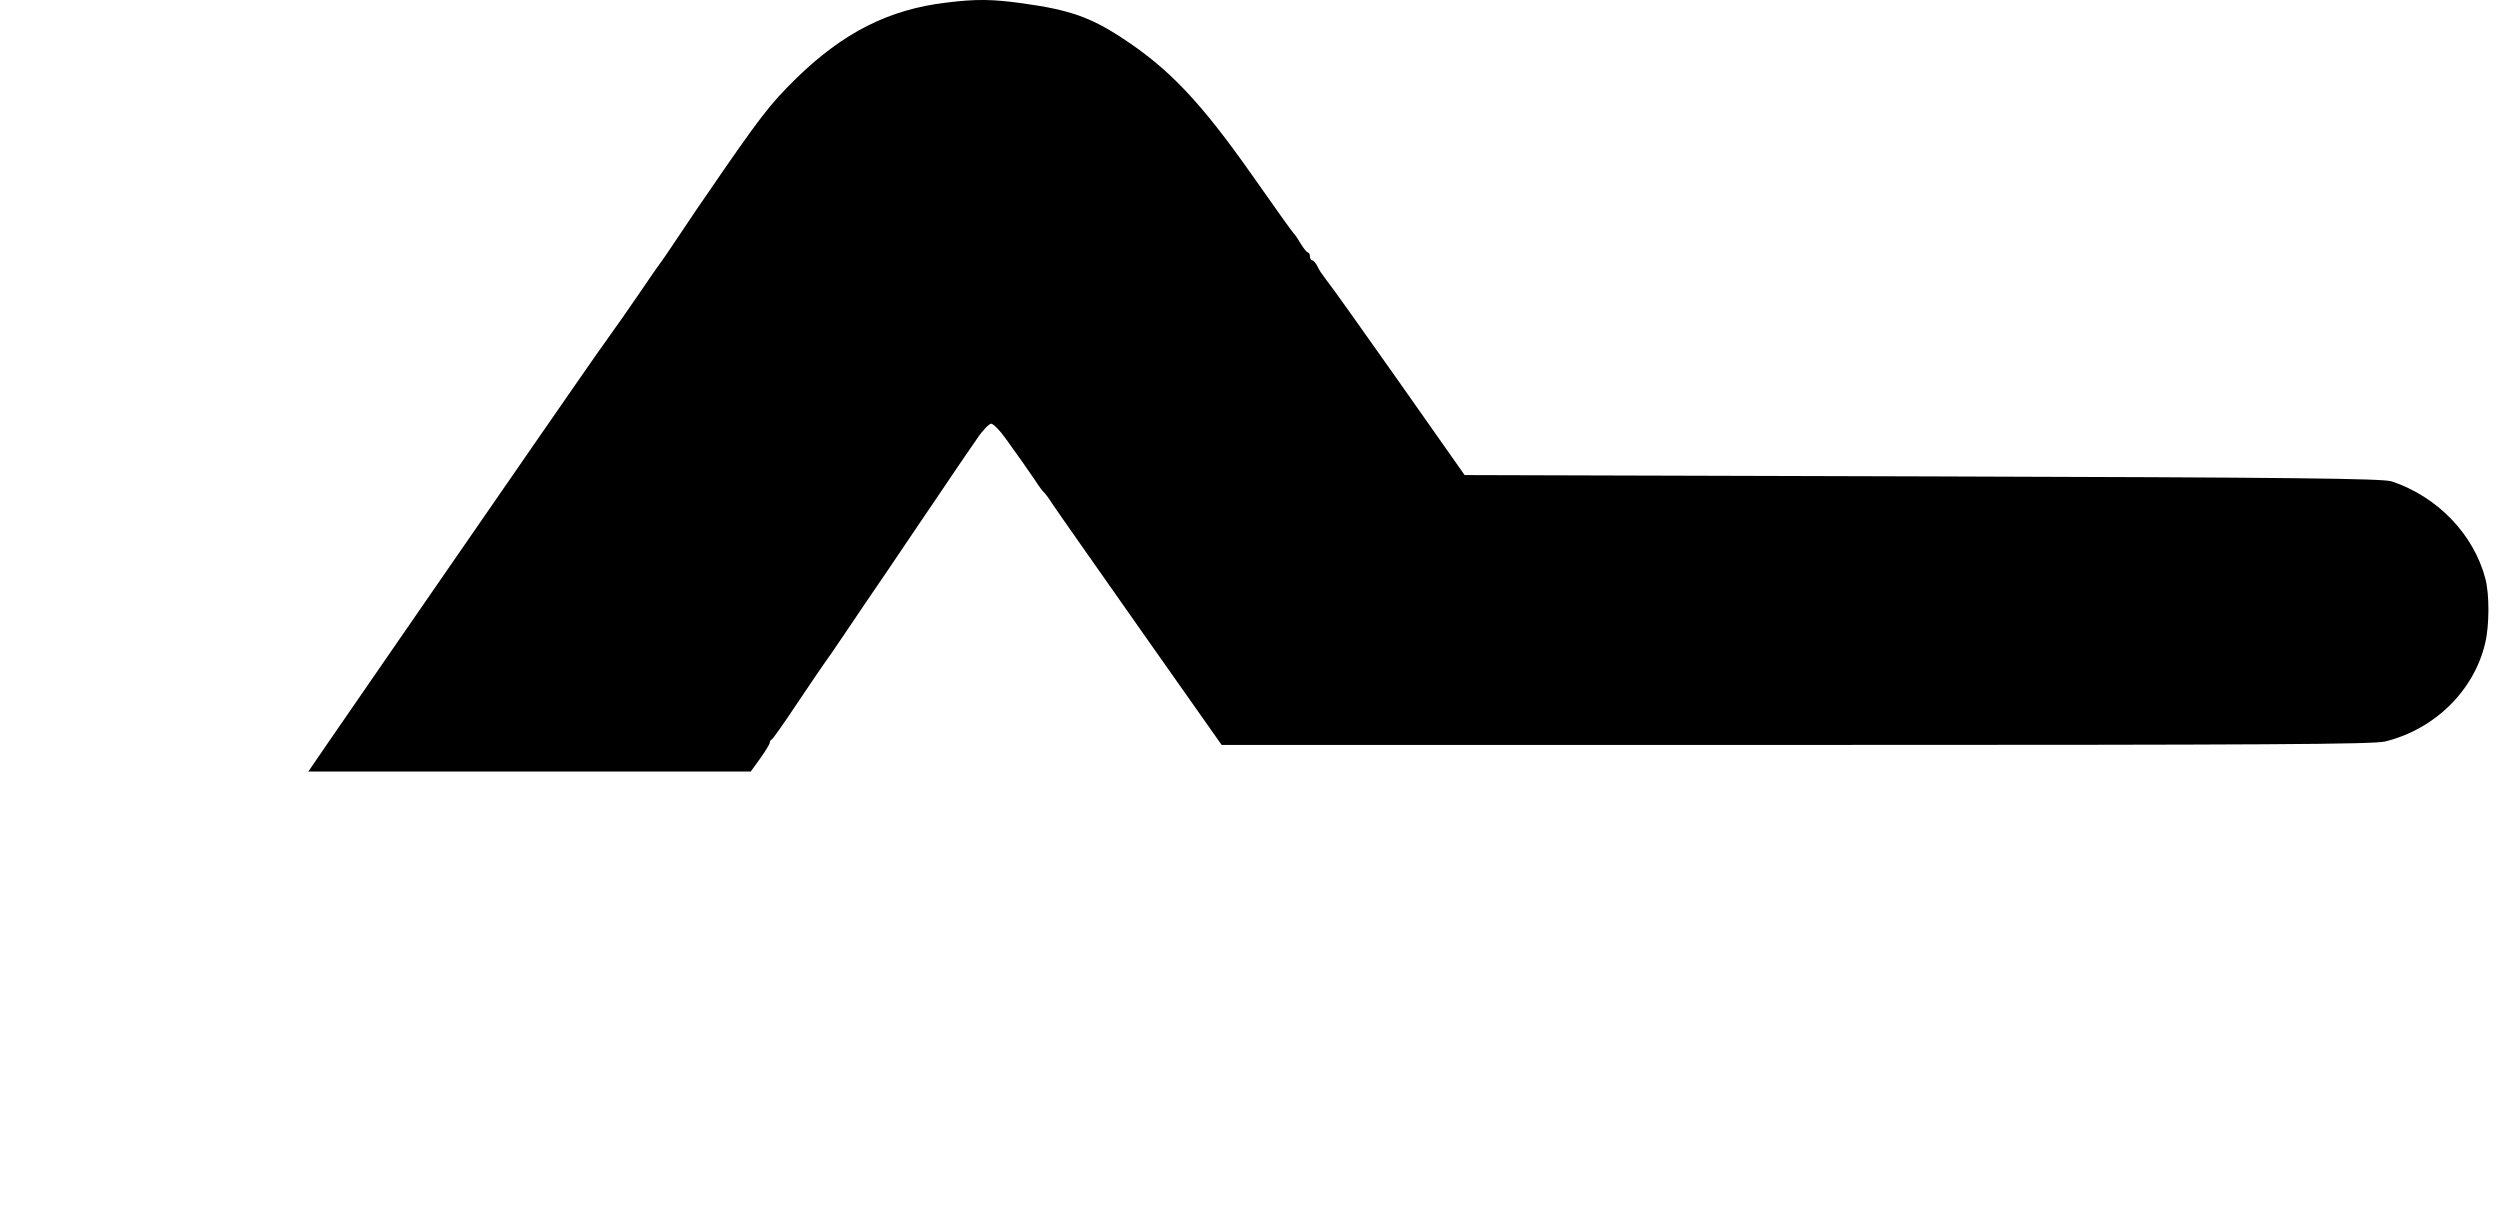
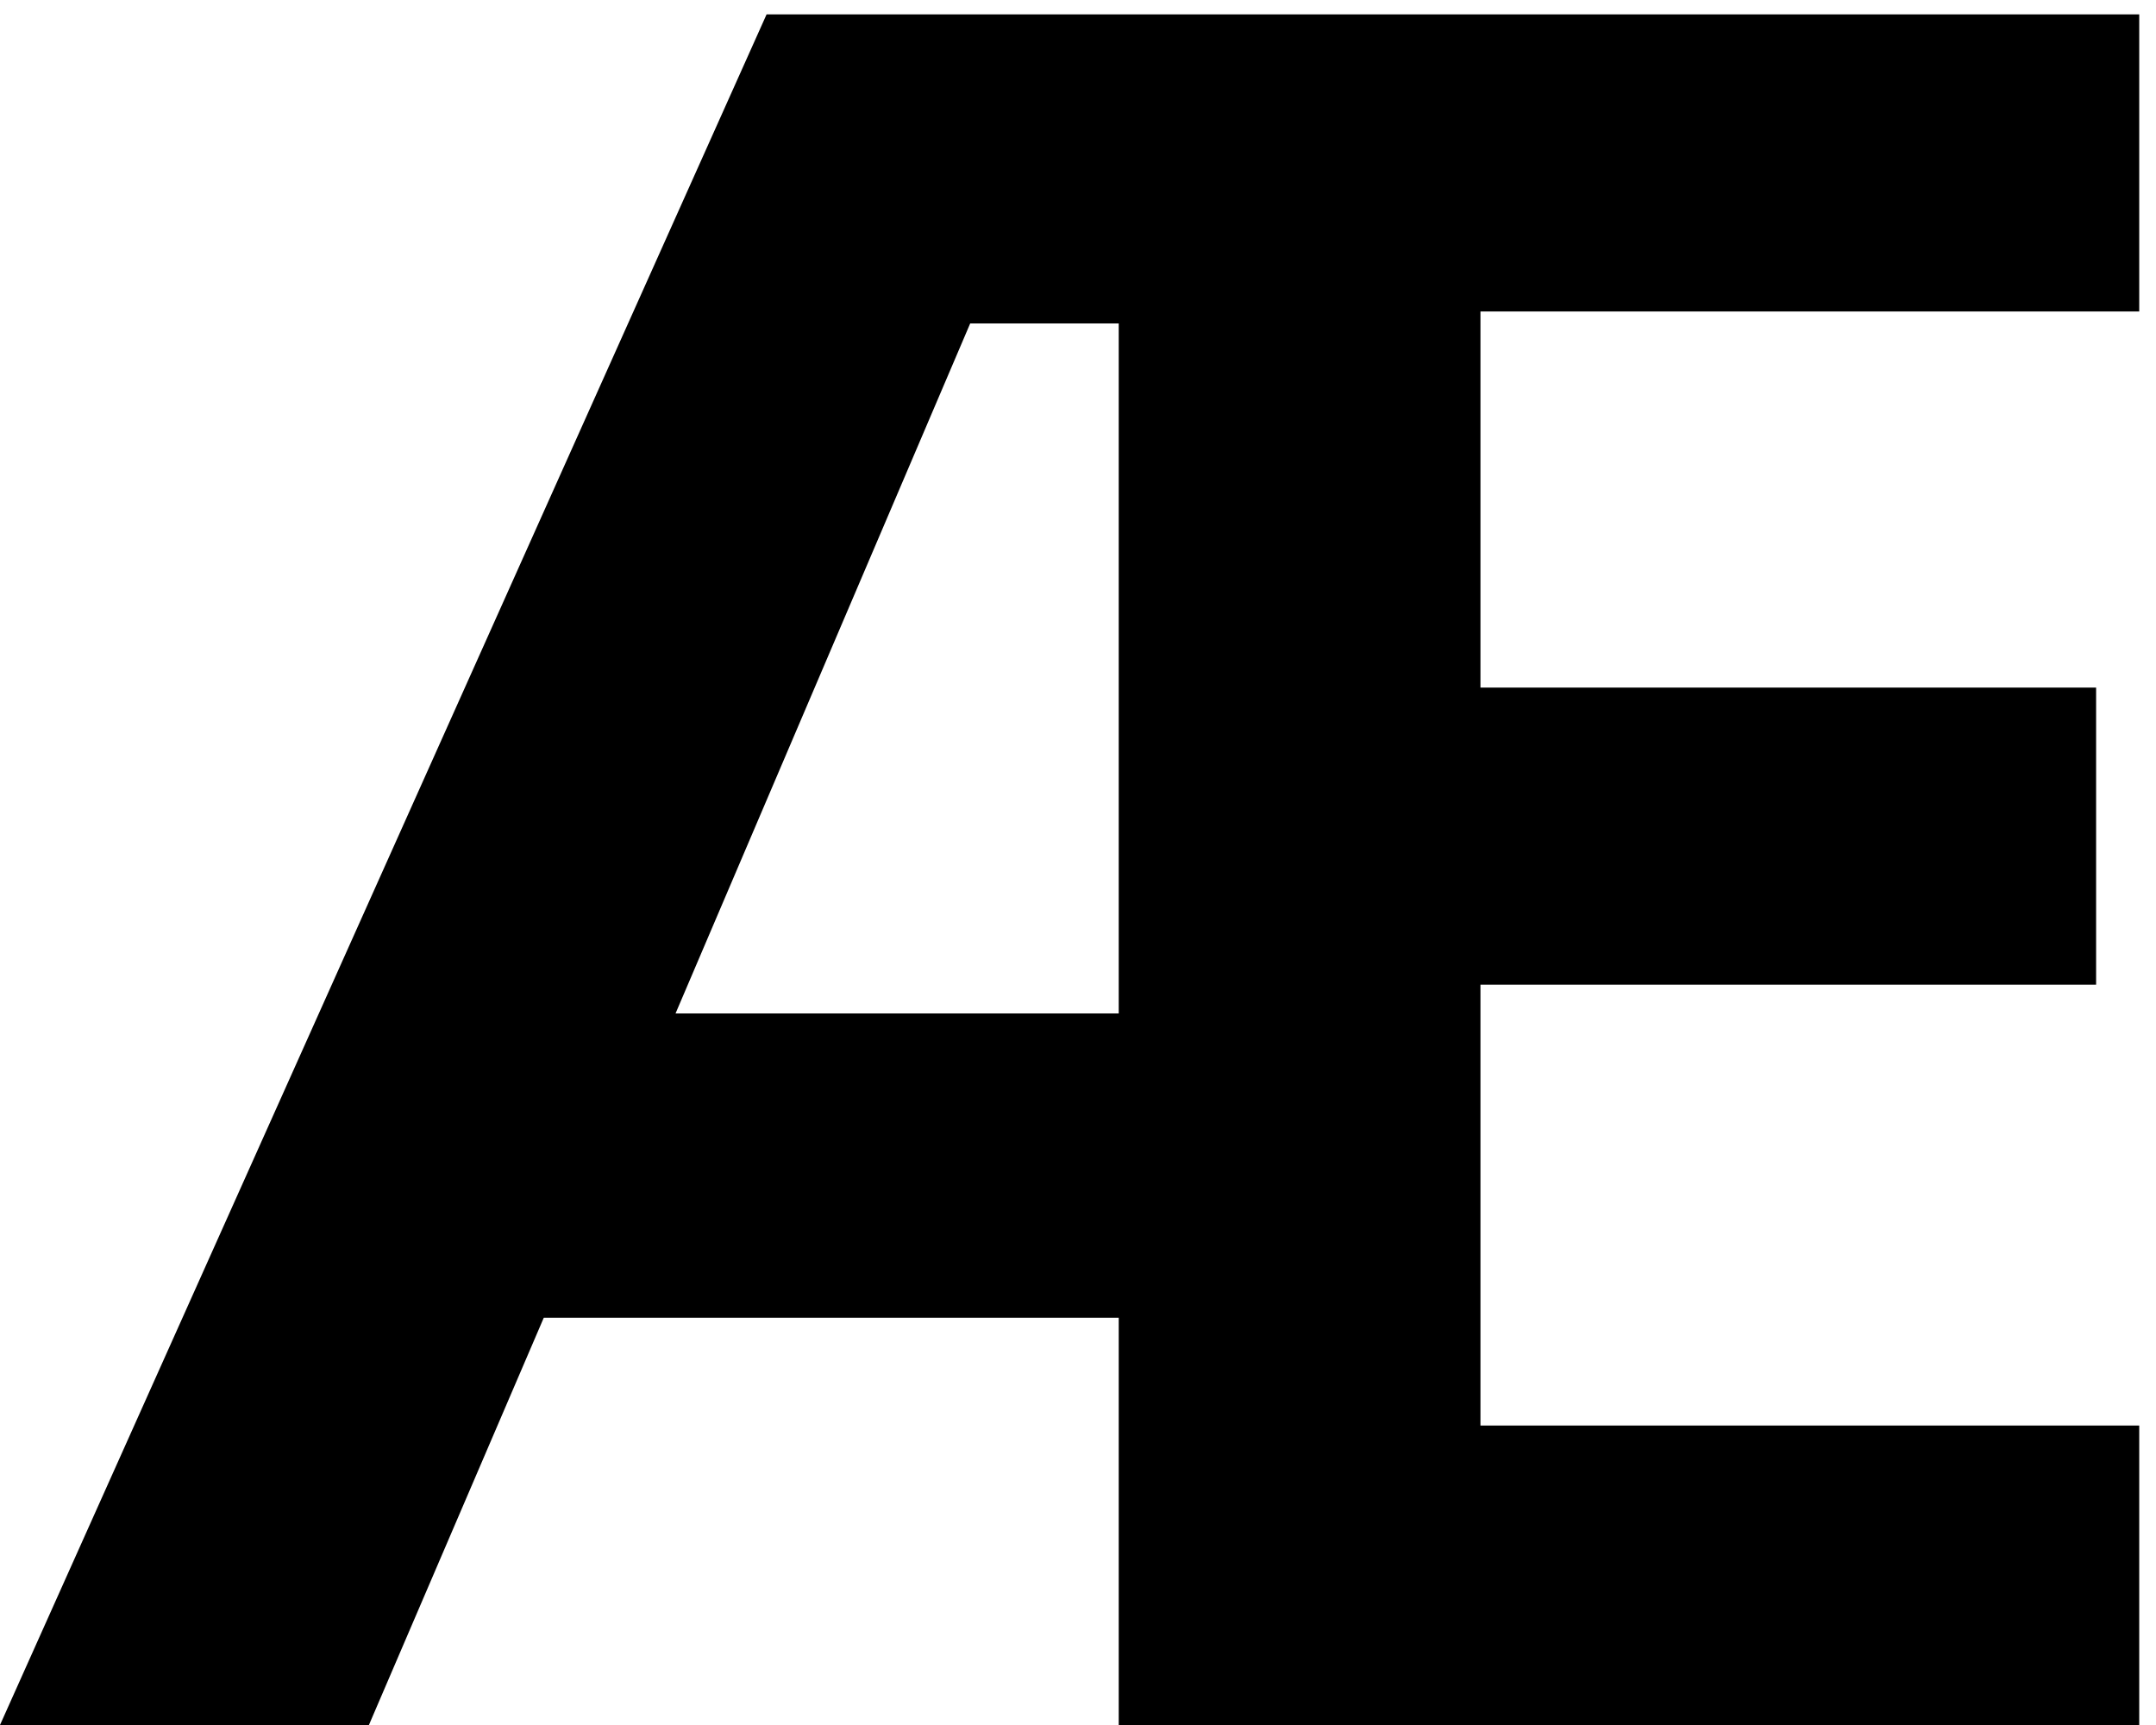
- <svg xmlns="http://www.w3.org/2000/svg" width="67" height="33" fill="none">
-   <path d="M25.36.07c-1.54.183-2.76.804-4.01 2.019-.721.706-.983 1.045-2.487 3.242-.056.077-.339.494-.621.918-.276.416-.537.798-.58.847-.035.042-.275.396-.536.777s-.643.932-.855 1.222c-.212.29-1.052 1.504-1.878 2.697l-2.733 3.955c-.678.982-1.483 2.147-1.794 2.6-.304.444-.791 1.15-1.08 1.567l-.523.763H20.12l.255-.353c.14-.198.254-.382.254-.417 0-.035.021-.078.056-.092.029-.014.34-.452.685-.974.353-.523.671-.996.72-1.06.043-.056.297-.423.559-.812.26-.388.776-1.151 1.15-1.695.368-.544.99-1.469 1.385-2.048.395-.586.84-1.243.996-1.462.148-.226.325-.402.381-.41.057 0 .233.177.389.396.155.219.353.495.444.622.085.12.24.346.347.501.098.155.204.297.233.318.028.021.127.148.218.296.092.142 1.159 1.66 2.36 3.37l2.188 3.107h15.396c12.642 0 15.466-.015 15.784-.092 1.328-.325 2.387-1.363 2.684-2.642.113-.473.113-1.3.007-1.709-.31-1.2-1.285-2.21-2.514-2.62-.233-.077-2.585-.106-12.564-.134l-12.281-.035-1.773-2.521c-.981-1.392-1.85-2.614-1.942-2.72-.085-.112-.198-.268-.233-.36-.042-.084-.106-.155-.141-.155-.028 0-.057-.05-.057-.106 0-.056-.028-.106-.056-.106s-.113-.106-.19-.233c-.071-.12-.15-.24-.177-.261-.029-.021-.537-.735-1.13-1.582-1.377-1.956-2.225-2.853-3.496-3.68-.84-.55-1.413-.748-2.648-.918-.813-.113-1.243-.12-2.049-.02Z" fill="#000" />
-   <path d="M35 .64c0 .03.08.127.18.229l.24.24c.093.102 2.646 3.09 2.827 3.317.094.12.217.258.275.3.05.048.13.138.173.204.044.066.123.162.181.216.05.054.55.63 1.092 1.272l.998 1.17 10.92.018c11.165.018 11.527.012 12.33-.21 1.186-.324 2.155-1.116 2.625-2.154.13-.3.159-.474.159-1.134 0-.864-.101-1.187-.557-1.805-.535-.732-1.236-1.2-2.372-1.566-.303-.096-1.193-.108-14.694-.12C41.465.605 35 .617 35 .64ZM26.151 20.54c-.382.511-.997 1.312-1.35 1.773-.361.46-.658.852-.658.865 0 .012-.297.403-.658.87-.36.461-.679.884-.707.928-.028.05-.51.688-1.068 1.42-.566.726-1.464 1.906-2.001 2.619-.538.707-1.365 1.799-1.84 2.417-.48.618-.869 1.136-.869 1.148 0 .02 10.467.032 23.267.032 25.014 0 23.536.019 24.357-.31.417-.163.92-.473 1.23-.756.743-.688 1.146-1.59 1.146-2.581 0-1.553-1.06-2.878-2.723-3.402l-.566-.177-16.082-.012-16.082-.013-.17-.158c-.084-.088-.162-.176-.162-.202 0-.025-.113-.164-.247-.315-.135-.145-.248-.284-.248-.31 0-.025-.113-.163-.248-.309-.134-.151-.247-.29-.247-.315 0-.025-.043-.082-.092-.133-.05-.044-.792-.965-1.64-2.044-.85-1.08-1.57-1.963-1.592-1.963-.028 0-.368.417-.75.928ZM5.042 25.33c-.593.855-1.08 1.569-1.08 1.59 0 .021 2.684.042 5.96.042h5.961l.283-.445c.296-.473 1.588-2.358 1.709-2.5.035-.05.07-.12.07-.162 0-.05-1.857-.07-5.911-.07H6.116L5.042 25.33ZM2.055 29.695c-.099.142-.212.29-.247.332-.064.064-.55.763-1.674 2.387L0 32.612l6.024-.007h6.024l.777-1.18c.798-1.207 1.236-1.906 1.236-1.963 0-.014-2.663-.028-5.911-.028H2.232l-.177.261Z" />
+ <svg xmlns="http://www.w3.org/2000/svg" fill="none" viewBox="0 0 90 72">
+   <path fill="#000" d="M89.3 72H46.7V55h-24l-7.3 17H0L32 .6h57.3V13H61.8v15.7h25.7v12.4H61.8v18.4h27.5V72ZM28.2 42.3h18.5V13.5h-6.2L28.2 42.3Z" />
</svg>
